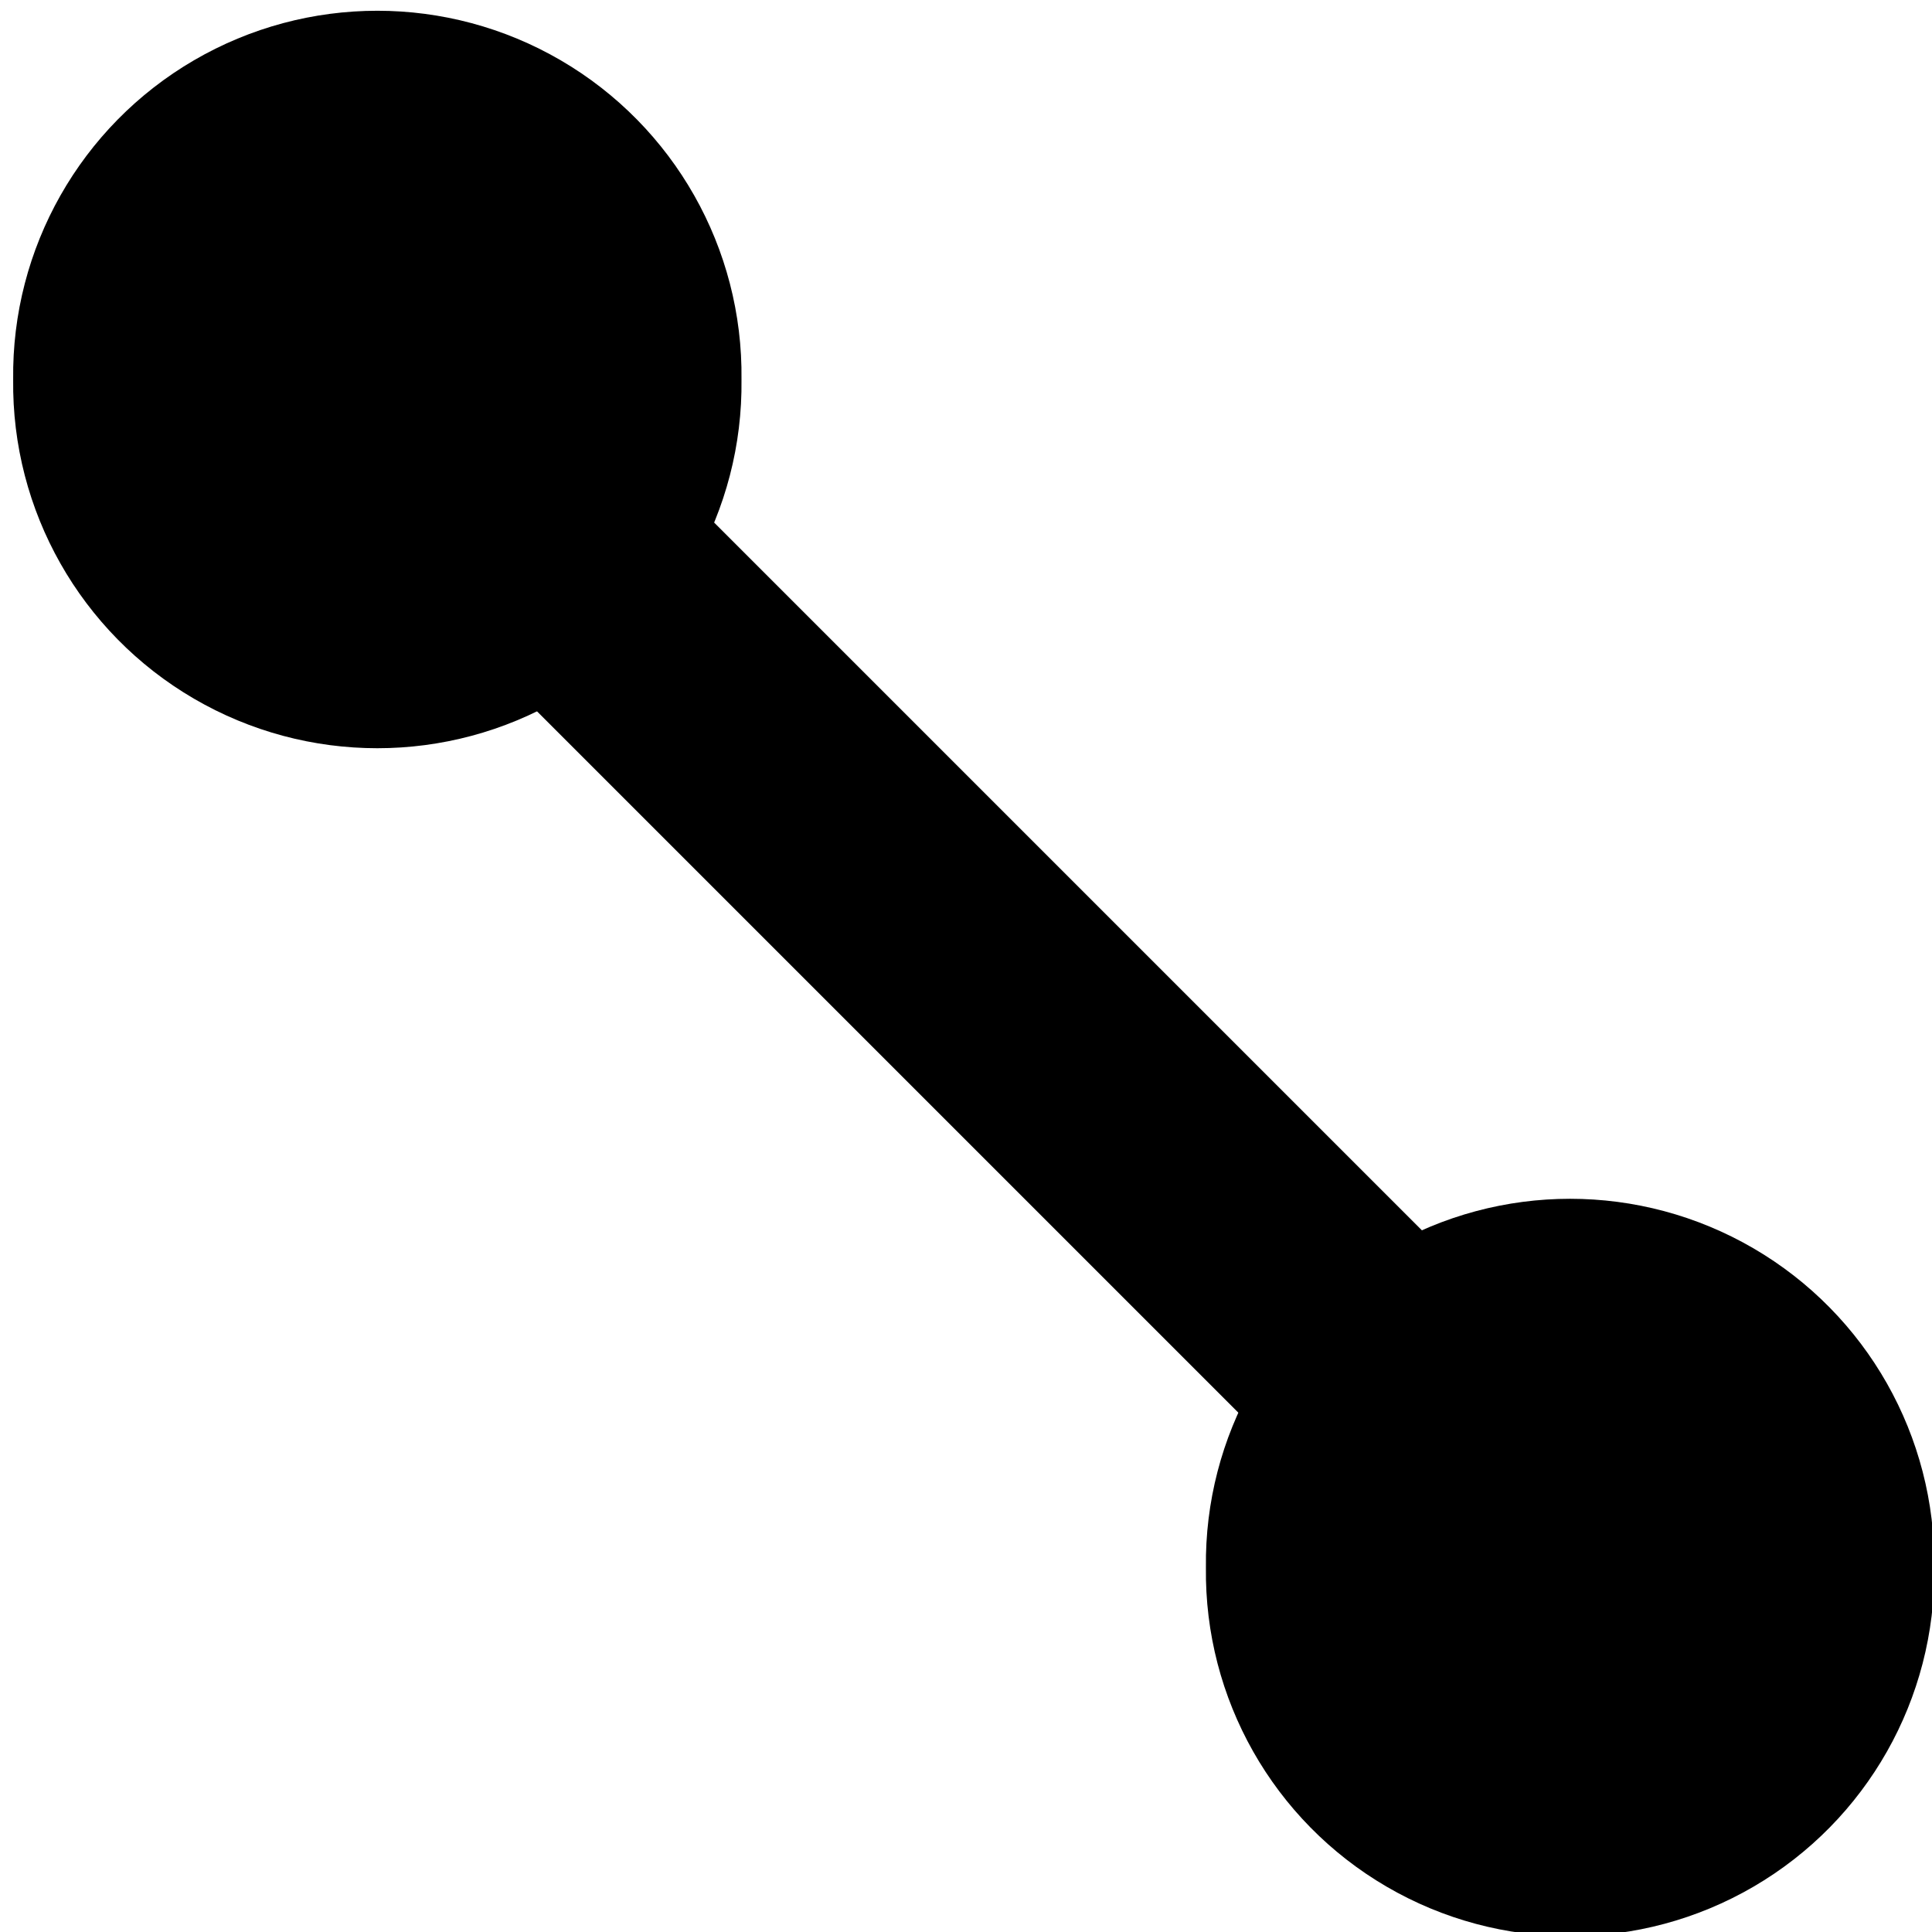
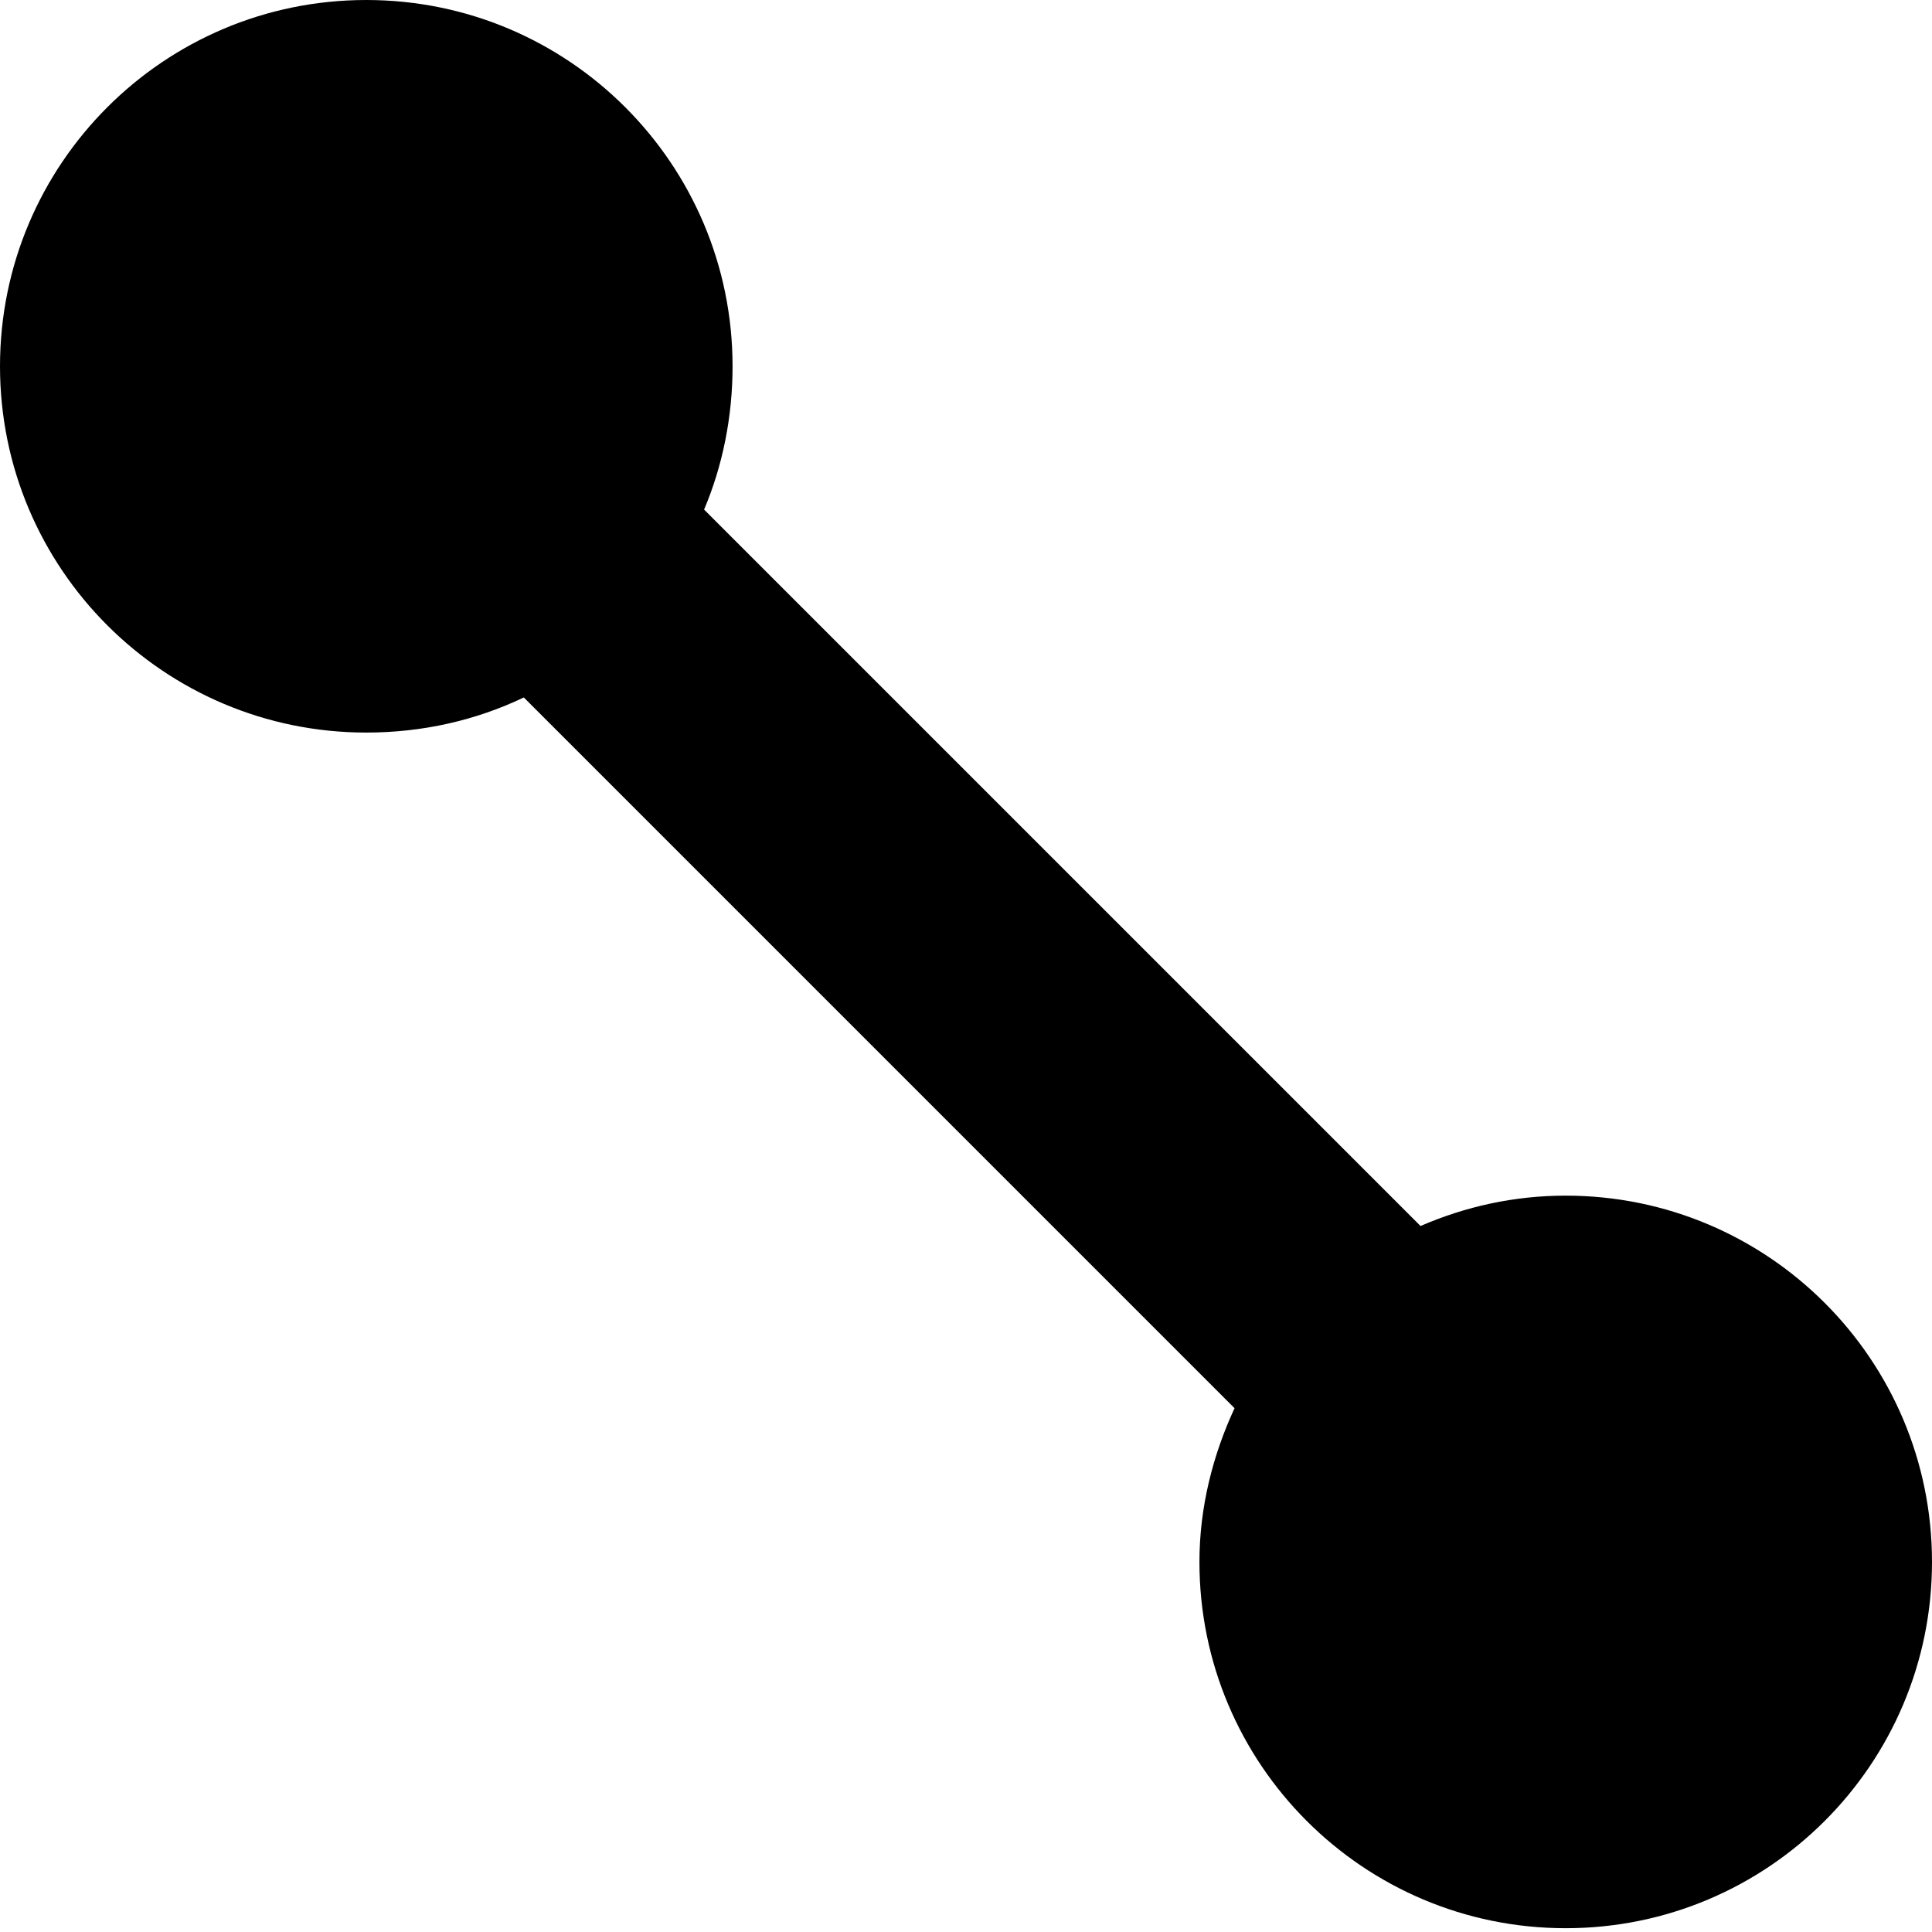
- <svg xmlns="http://www.w3.org/2000/svg" width="64" height="64" id="svg3870" version="1.1">
+ <svg xmlns="http://www.w3.org/2000/svg" width="512" height="512" id="svg3870" version="1.1">
  <defs id="defs3872" />
-   <g id="layer1" transform="translate(0,-988.3622)">
-     <path style="color:#000000;fill:#000000;fill-opacity:1;fill-rule:nonzero;stroke:none;stroke-width:10;marker:none;visibility:visible;display:inline;overflow:visible;enable-background:accumulate" id="path2987" d="m 75.714,307.362 a 6.429,6.429 0 1 1 -12.857,0 6.429,6.429 0 1 1 12.857,0 z" transform="matrix(1.876543,0,0,1.876543,-78.0063,463.5102)" />
-     <path style="color:#000000;fill:#000000;fill-opacity:1;fill-rule:nonzero;stroke:none;stroke-width:10;marker:none;visibility:visible;display:inline;overflow:visible;enable-background:accumulate" id="path2987-1" d="m 75.714,307.362 a 6.429,6.429 0 1 1 -12.857,0 6.429,6.429 0 1 1 12.857,0 z" transform="matrix(1.876543,0,0,1.876543,-117.5176,424.1552)" />
-     <rect style="color:#000000;fill:#000000;fill-opacity:1;fill-rule:nonzero;stroke:none;stroke-width:0.8;marker:none;visibility:visible;display:inline;overflow:visible;enable-background:accumulate" id="rect4475" width="8.571" height="54.286" x="-702.961" y="716.99" transform="matrix(0.7071068,-0.7071068,0.7071068,0.7071068,0,0)" />
+   <g id="layer1" transform="translate(0,-540.3622)">
+     <path style="color:#000000;fill:#000000;fill-opacity:1;fill-rule:nonzero;stroke:none;stroke-width:10;marker:none;visibility:visible;display:inline;overflow:visible;enable-background:accumulate" d="M 97.069,540.362 C 43.455,540.362 0,583.817 0,637.431 c 0,53.614 43.455,97.069 97.069,97.069 14.96,0 29.089,-3.26 41.745,-9.305 l 188.354,188.354 c -5.734,12.387 -9.305,26.192 -9.305,40.739 0,53.614 43.455,97.069 97.069,97.069 53.614,0 97.069,-43.455 97.069,-97.069 0,-53.614 -43.455,-97.069 -97.069,-97.069 -13.722,0 -26.642,2.912 -38.475,8.047 L 186.593,675.403 c 4.912,-11.614 7.544,-24.569 7.544,-37.972 0,-53.614 -43.455,-97.069 -97.069,-97.069 z" id="path2987" />
  </g>
</svg>
